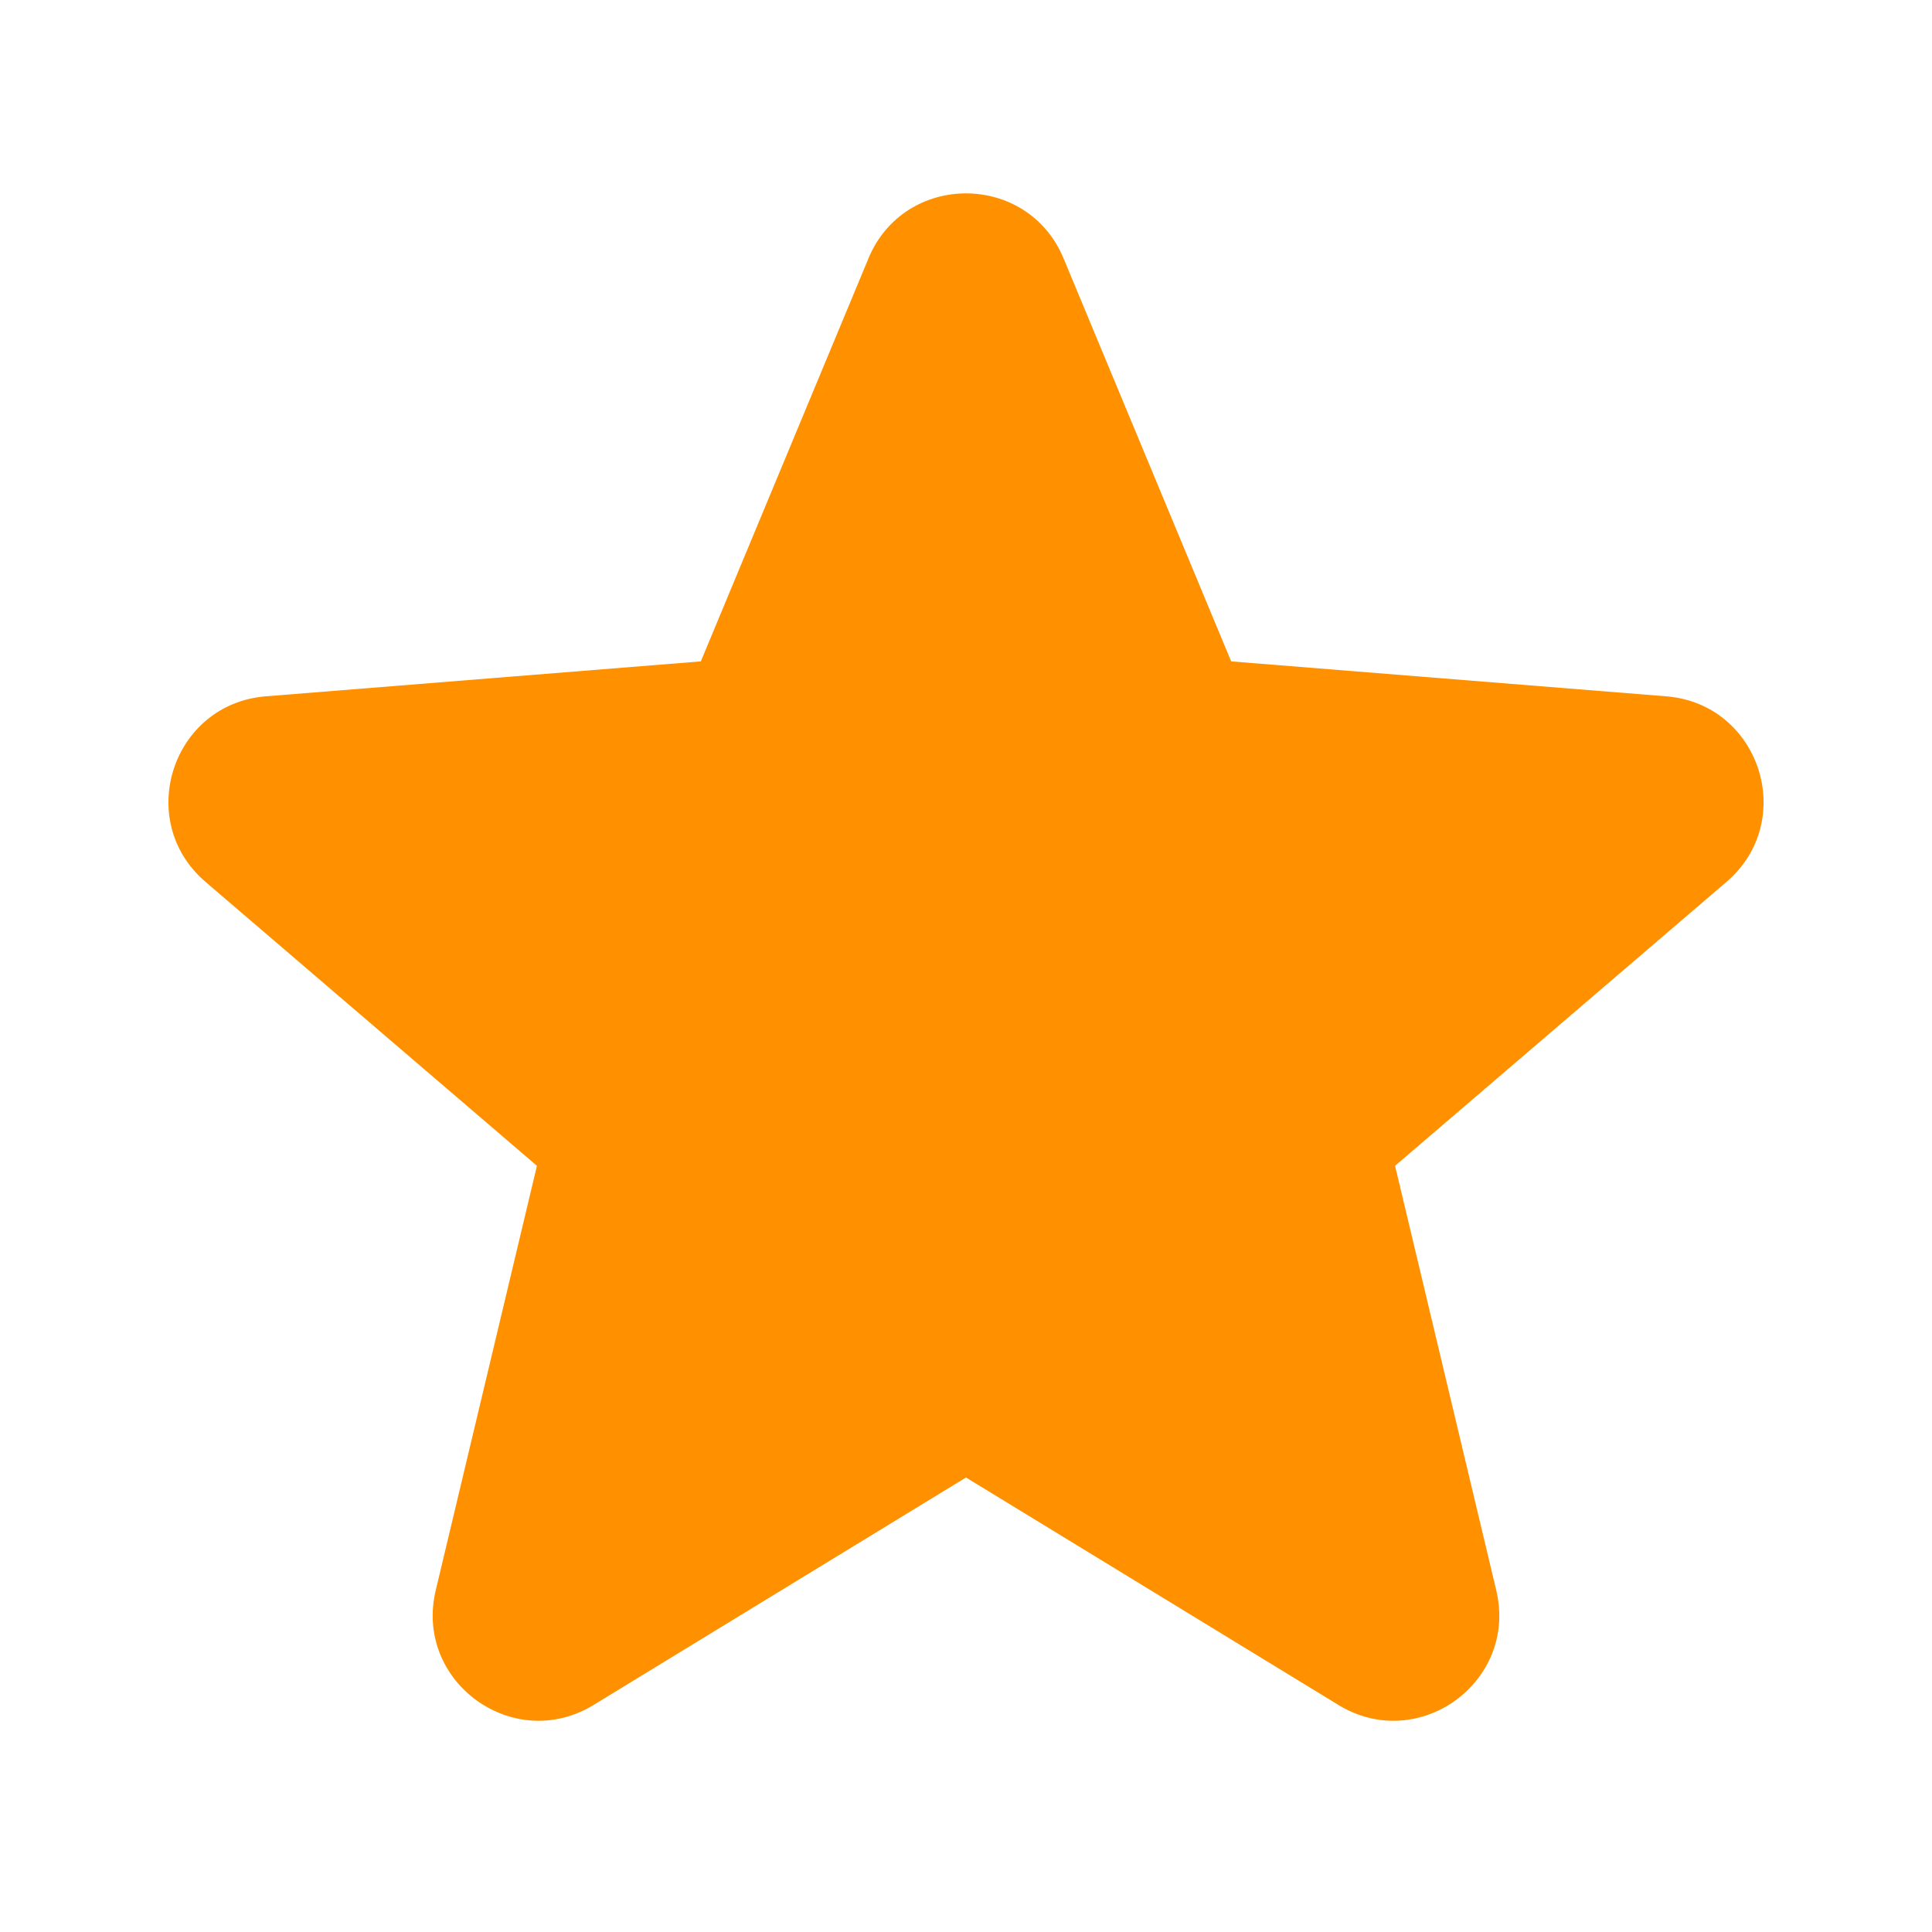
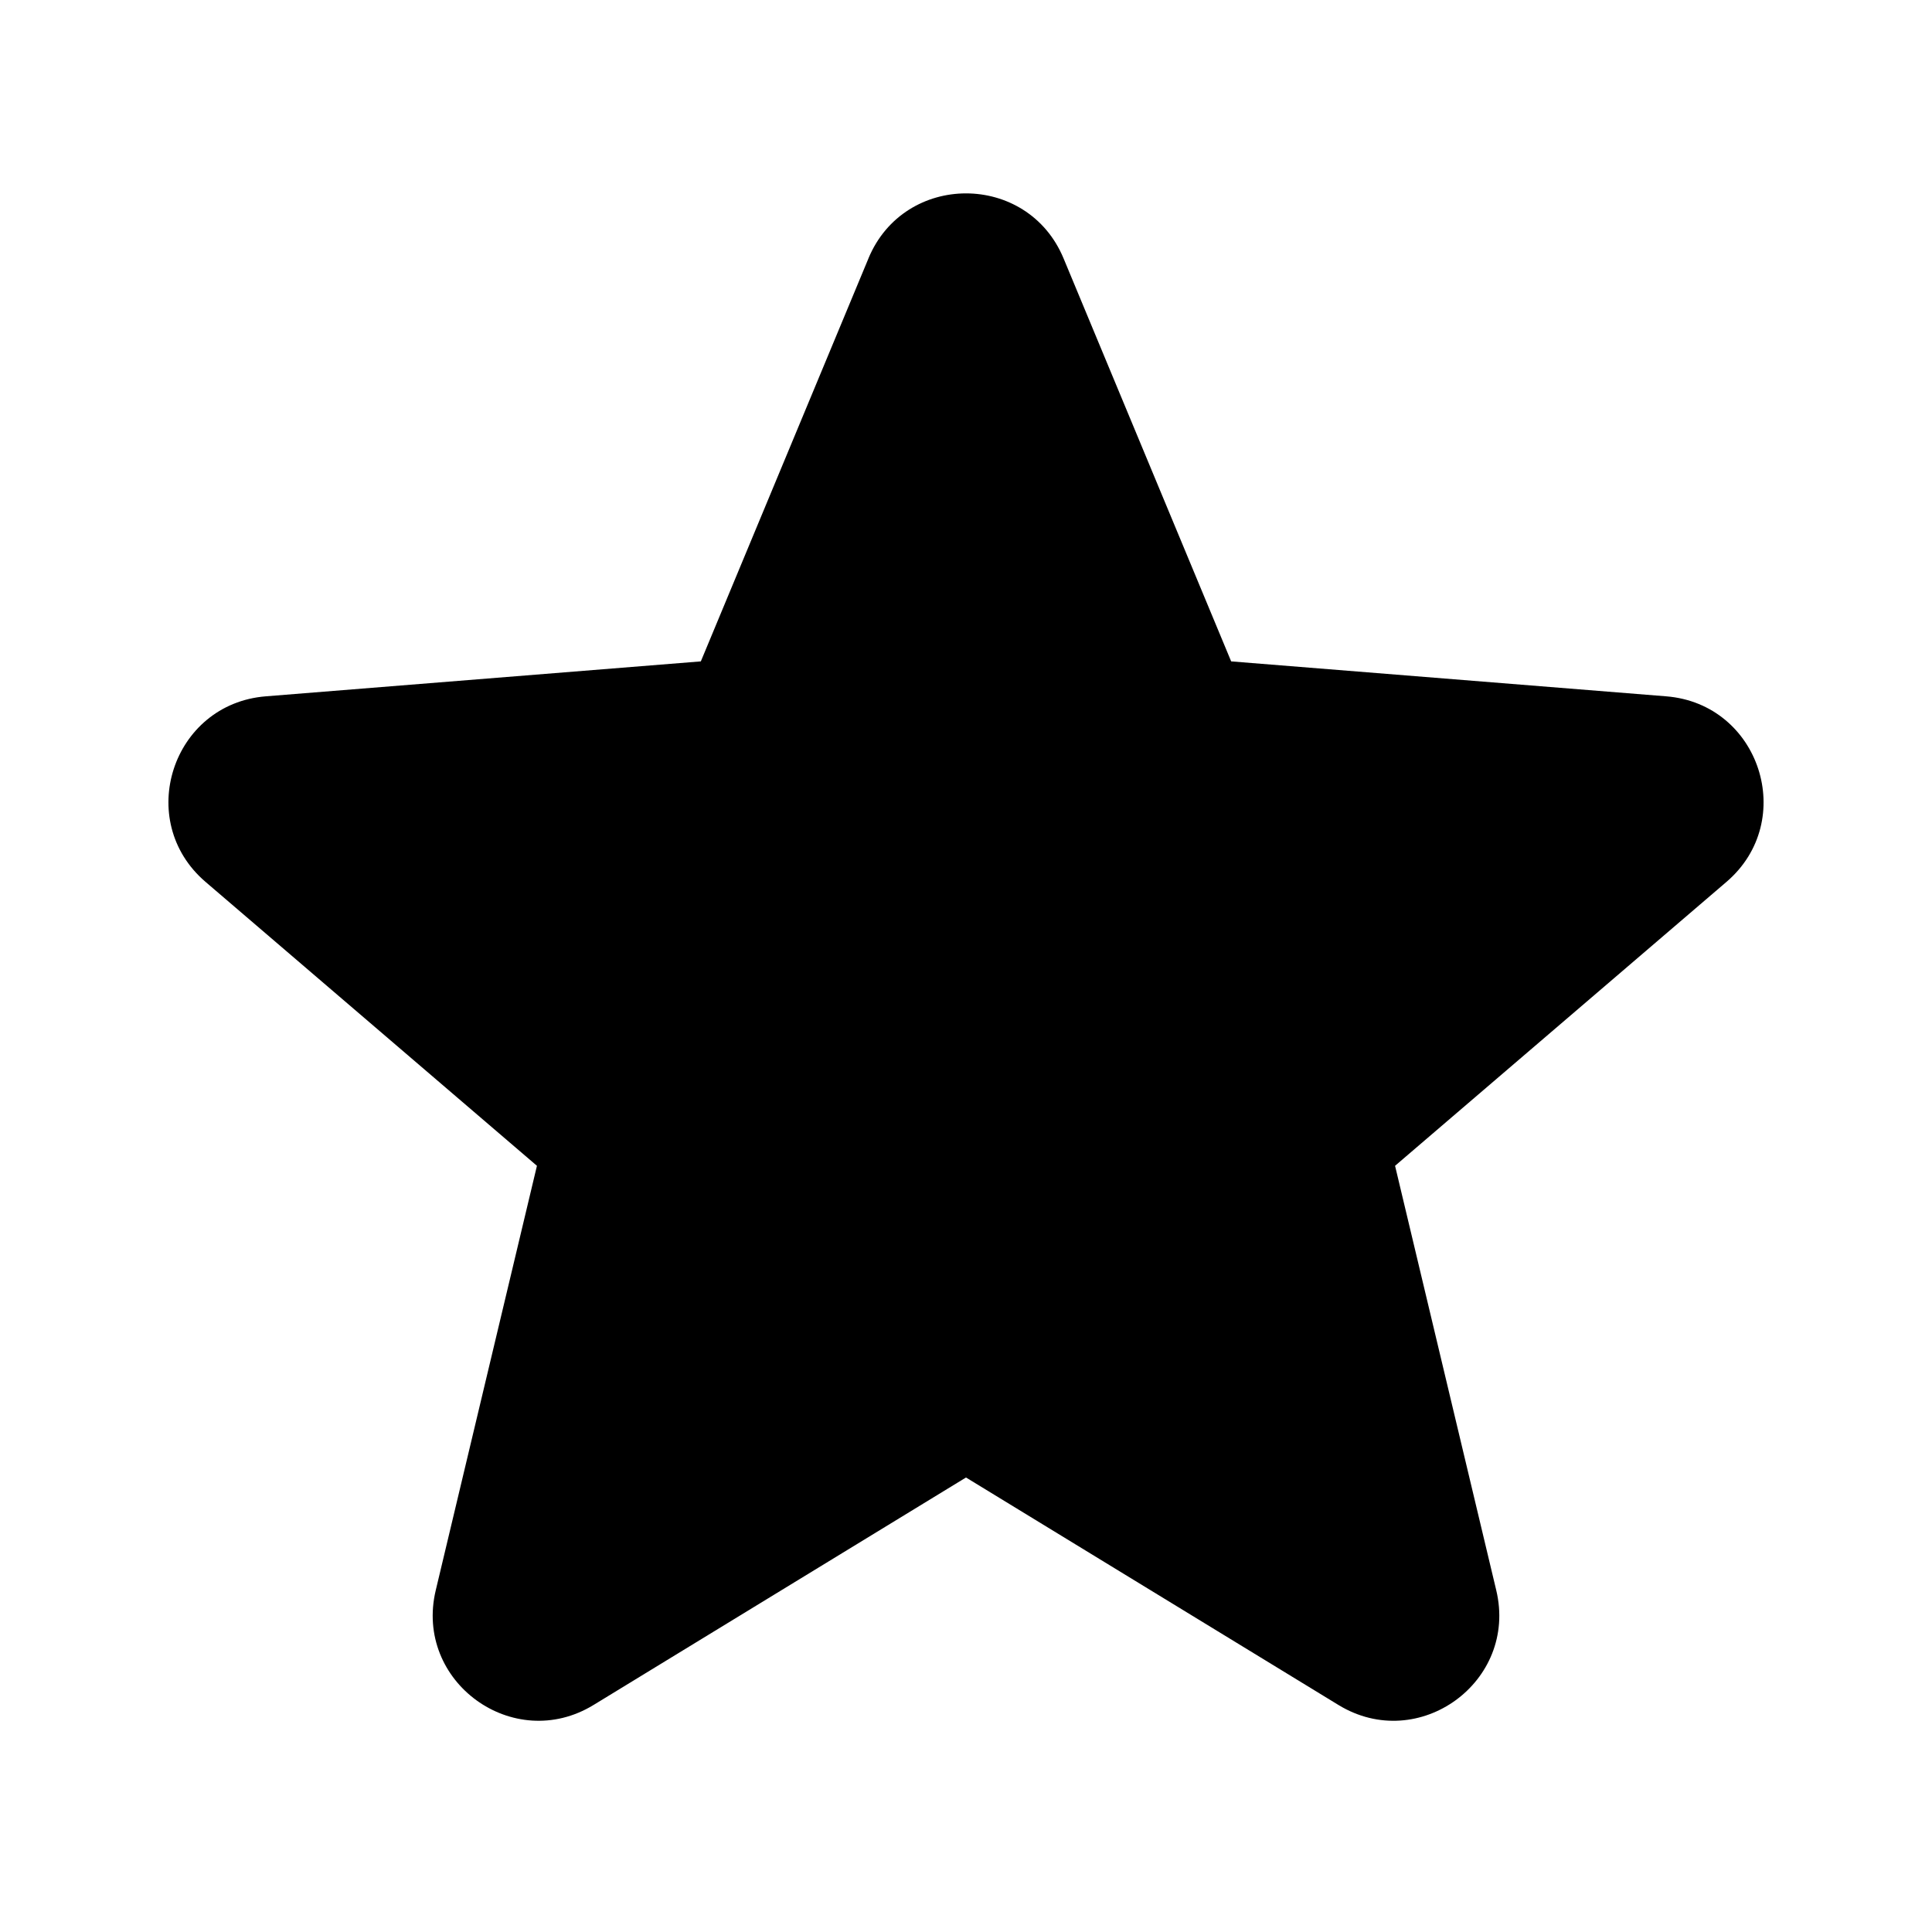
- <svg xmlns="http://www.w3.org/2000/svg" viewBox="0 0 24 24" fill="#ff9000" class="size-6">
+ <svg xmlns="http://www.w3.org/2000/svg" viewBox="0 0 24 24" fill="currentColor" class="size-6">
  <path fill-rule="evenodd" d="M10.788 3.21c.448-1.077 1.976-1.077 2.424 0l2.082 5.006 5.404.434c1.164.093 1.636 1.545.749 2.305l-4.117 3.527 1.257 5.273c.271 1.136-.964 2.033-1.96 1.425L12 18.354 7.373 21.18c-.996.608-2.231-.29-1.96-1.425l1.257-5.273-4.117-3.527c-.887-.76-.415-2.212.749-2.305l5.404-.434 2.082-5.005Z" clip-rule="evenodd" />
</svg>
